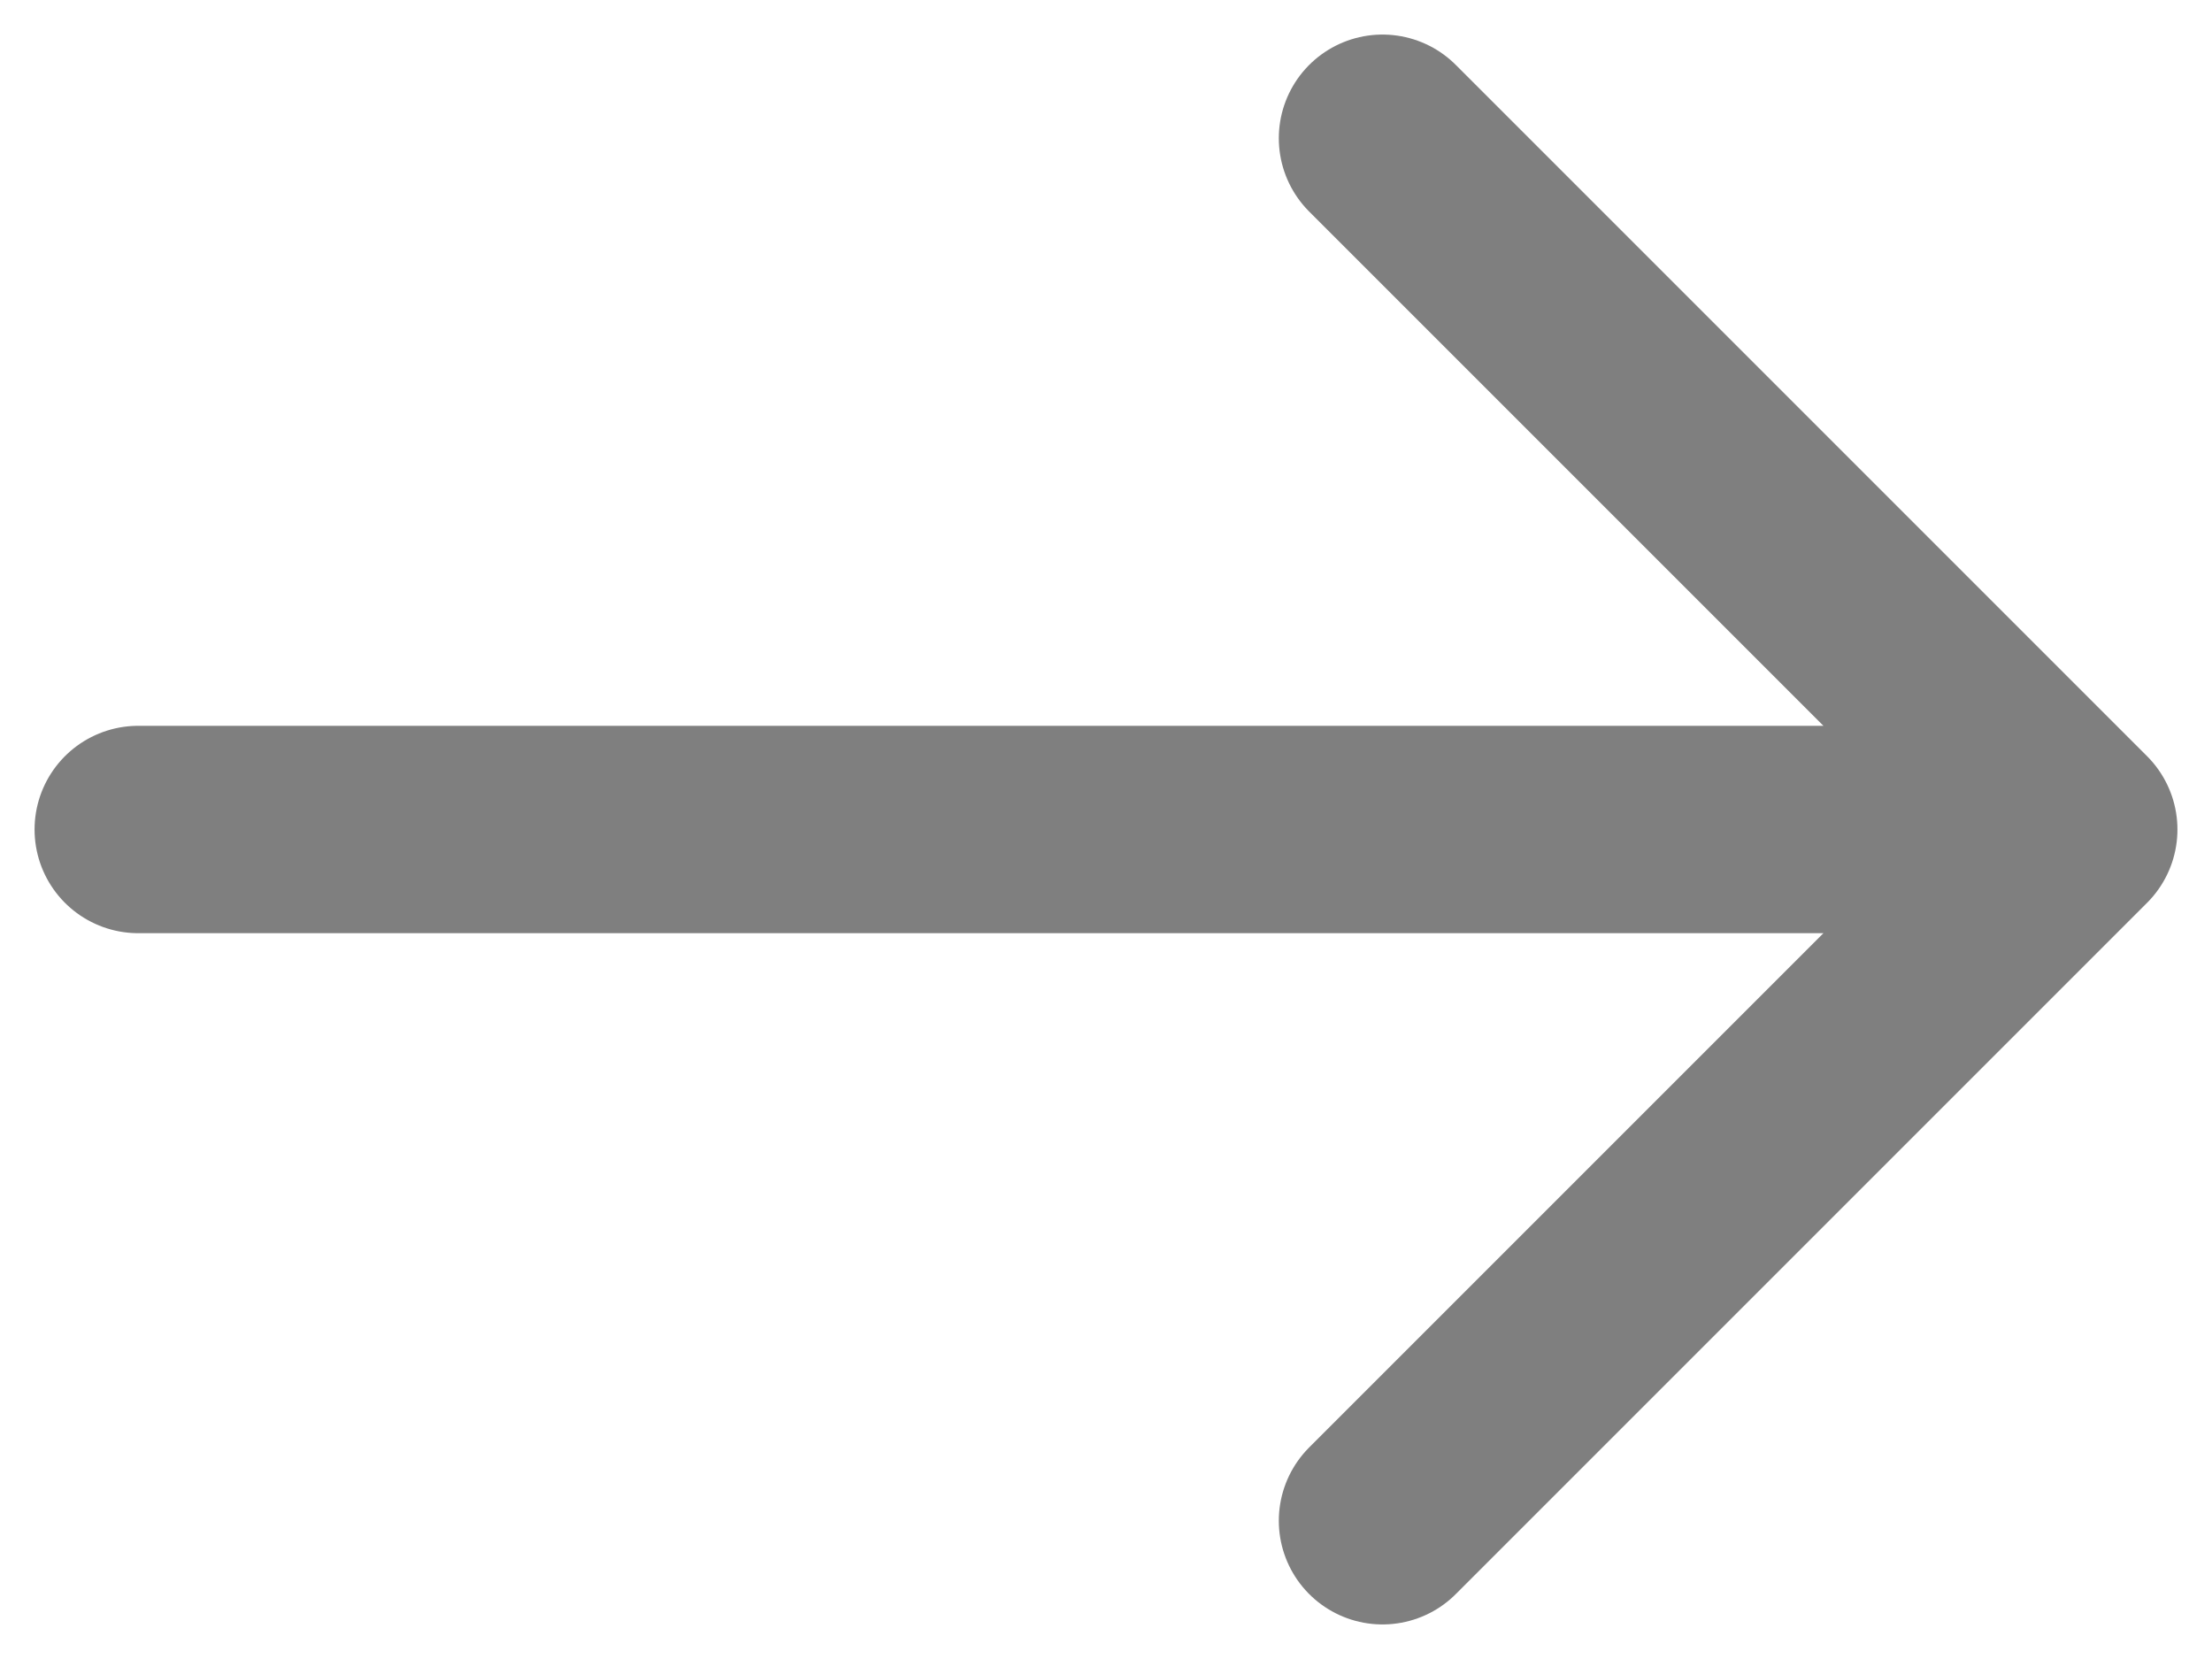
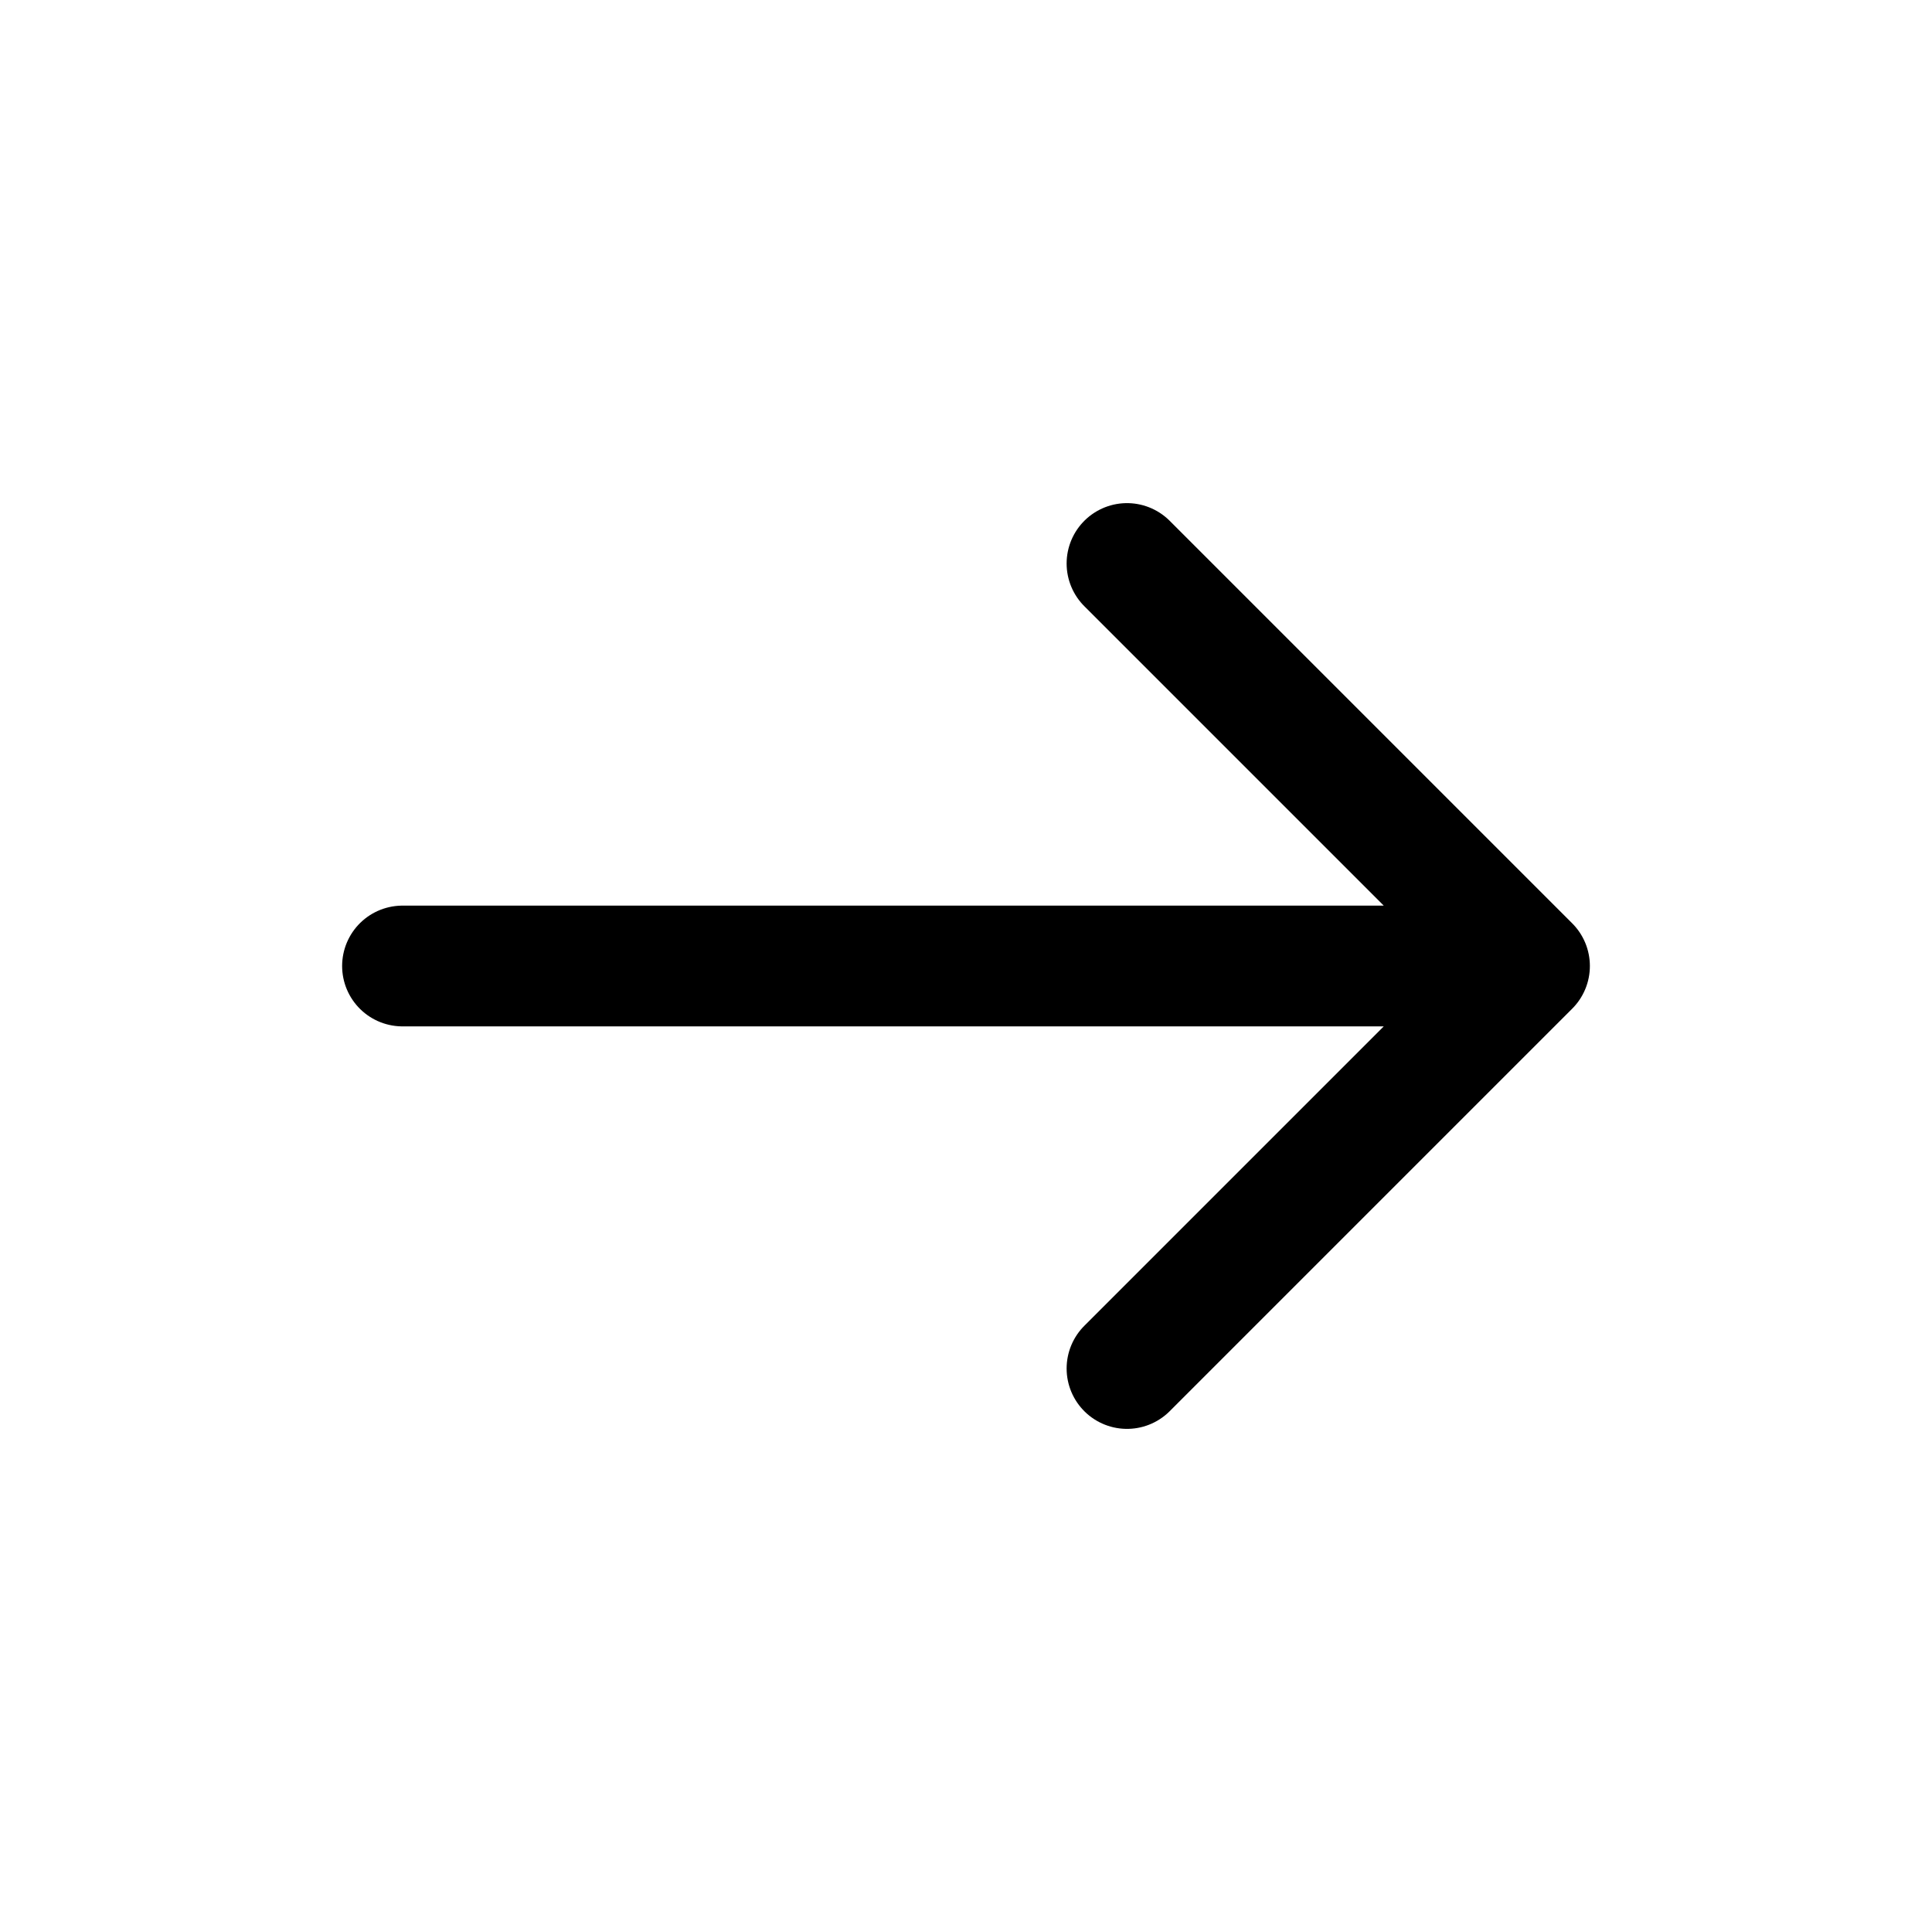
- <svg xmlns="http://www.w3.org/2000/svg" width="16" height="12" viewBox="0 0 16 12" fill="none">
-   <path d="M15 6L1 6M15 6L10 11M15 6L10 1" stroke="currentColor" stroke-opacity="0.5" stroke-width="1.5" stroke-linecap="round" stroke-linejoin="round" />
+ <svg xmlns="http://www.w3.org/2000/svg" viewBox="0 0 24 24" fill="none">
+   <path d="M19 12L5 12M19 12L14 17M19 12L14 7" stroke="currentColor" stroke-width="1.5" stroke-linecap="round" stroke-linejoin="round" />
</svg>
